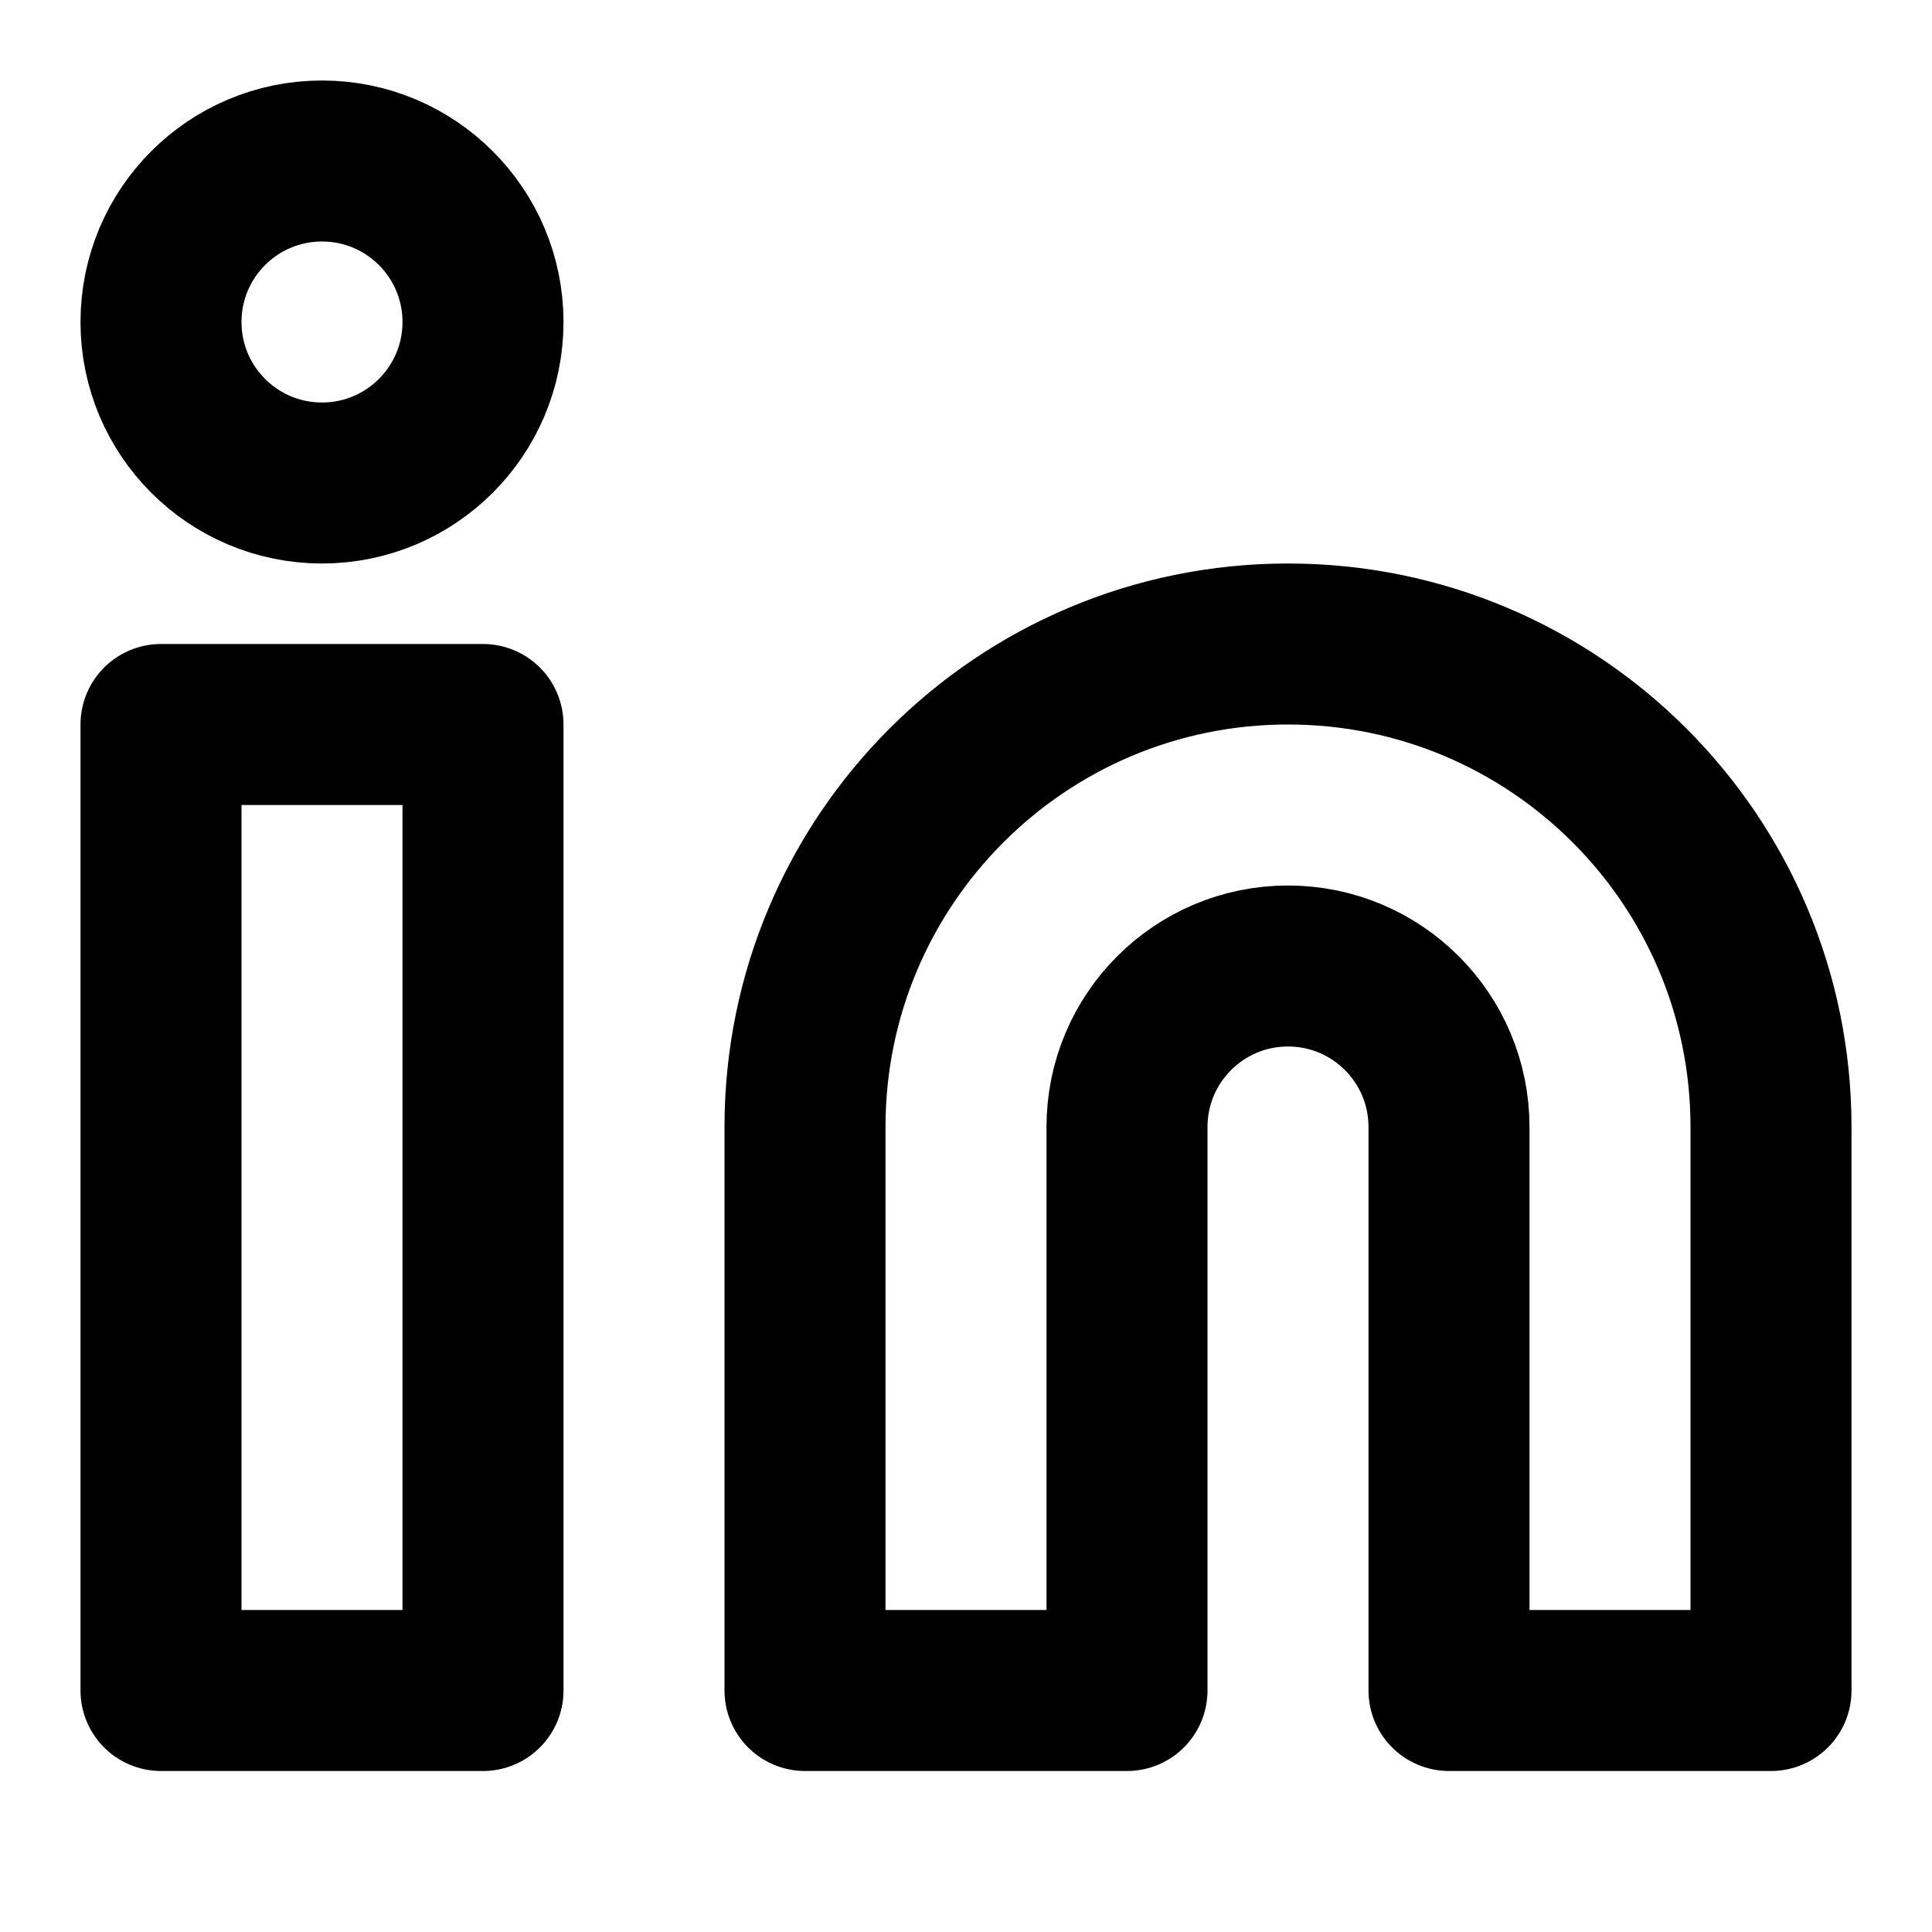
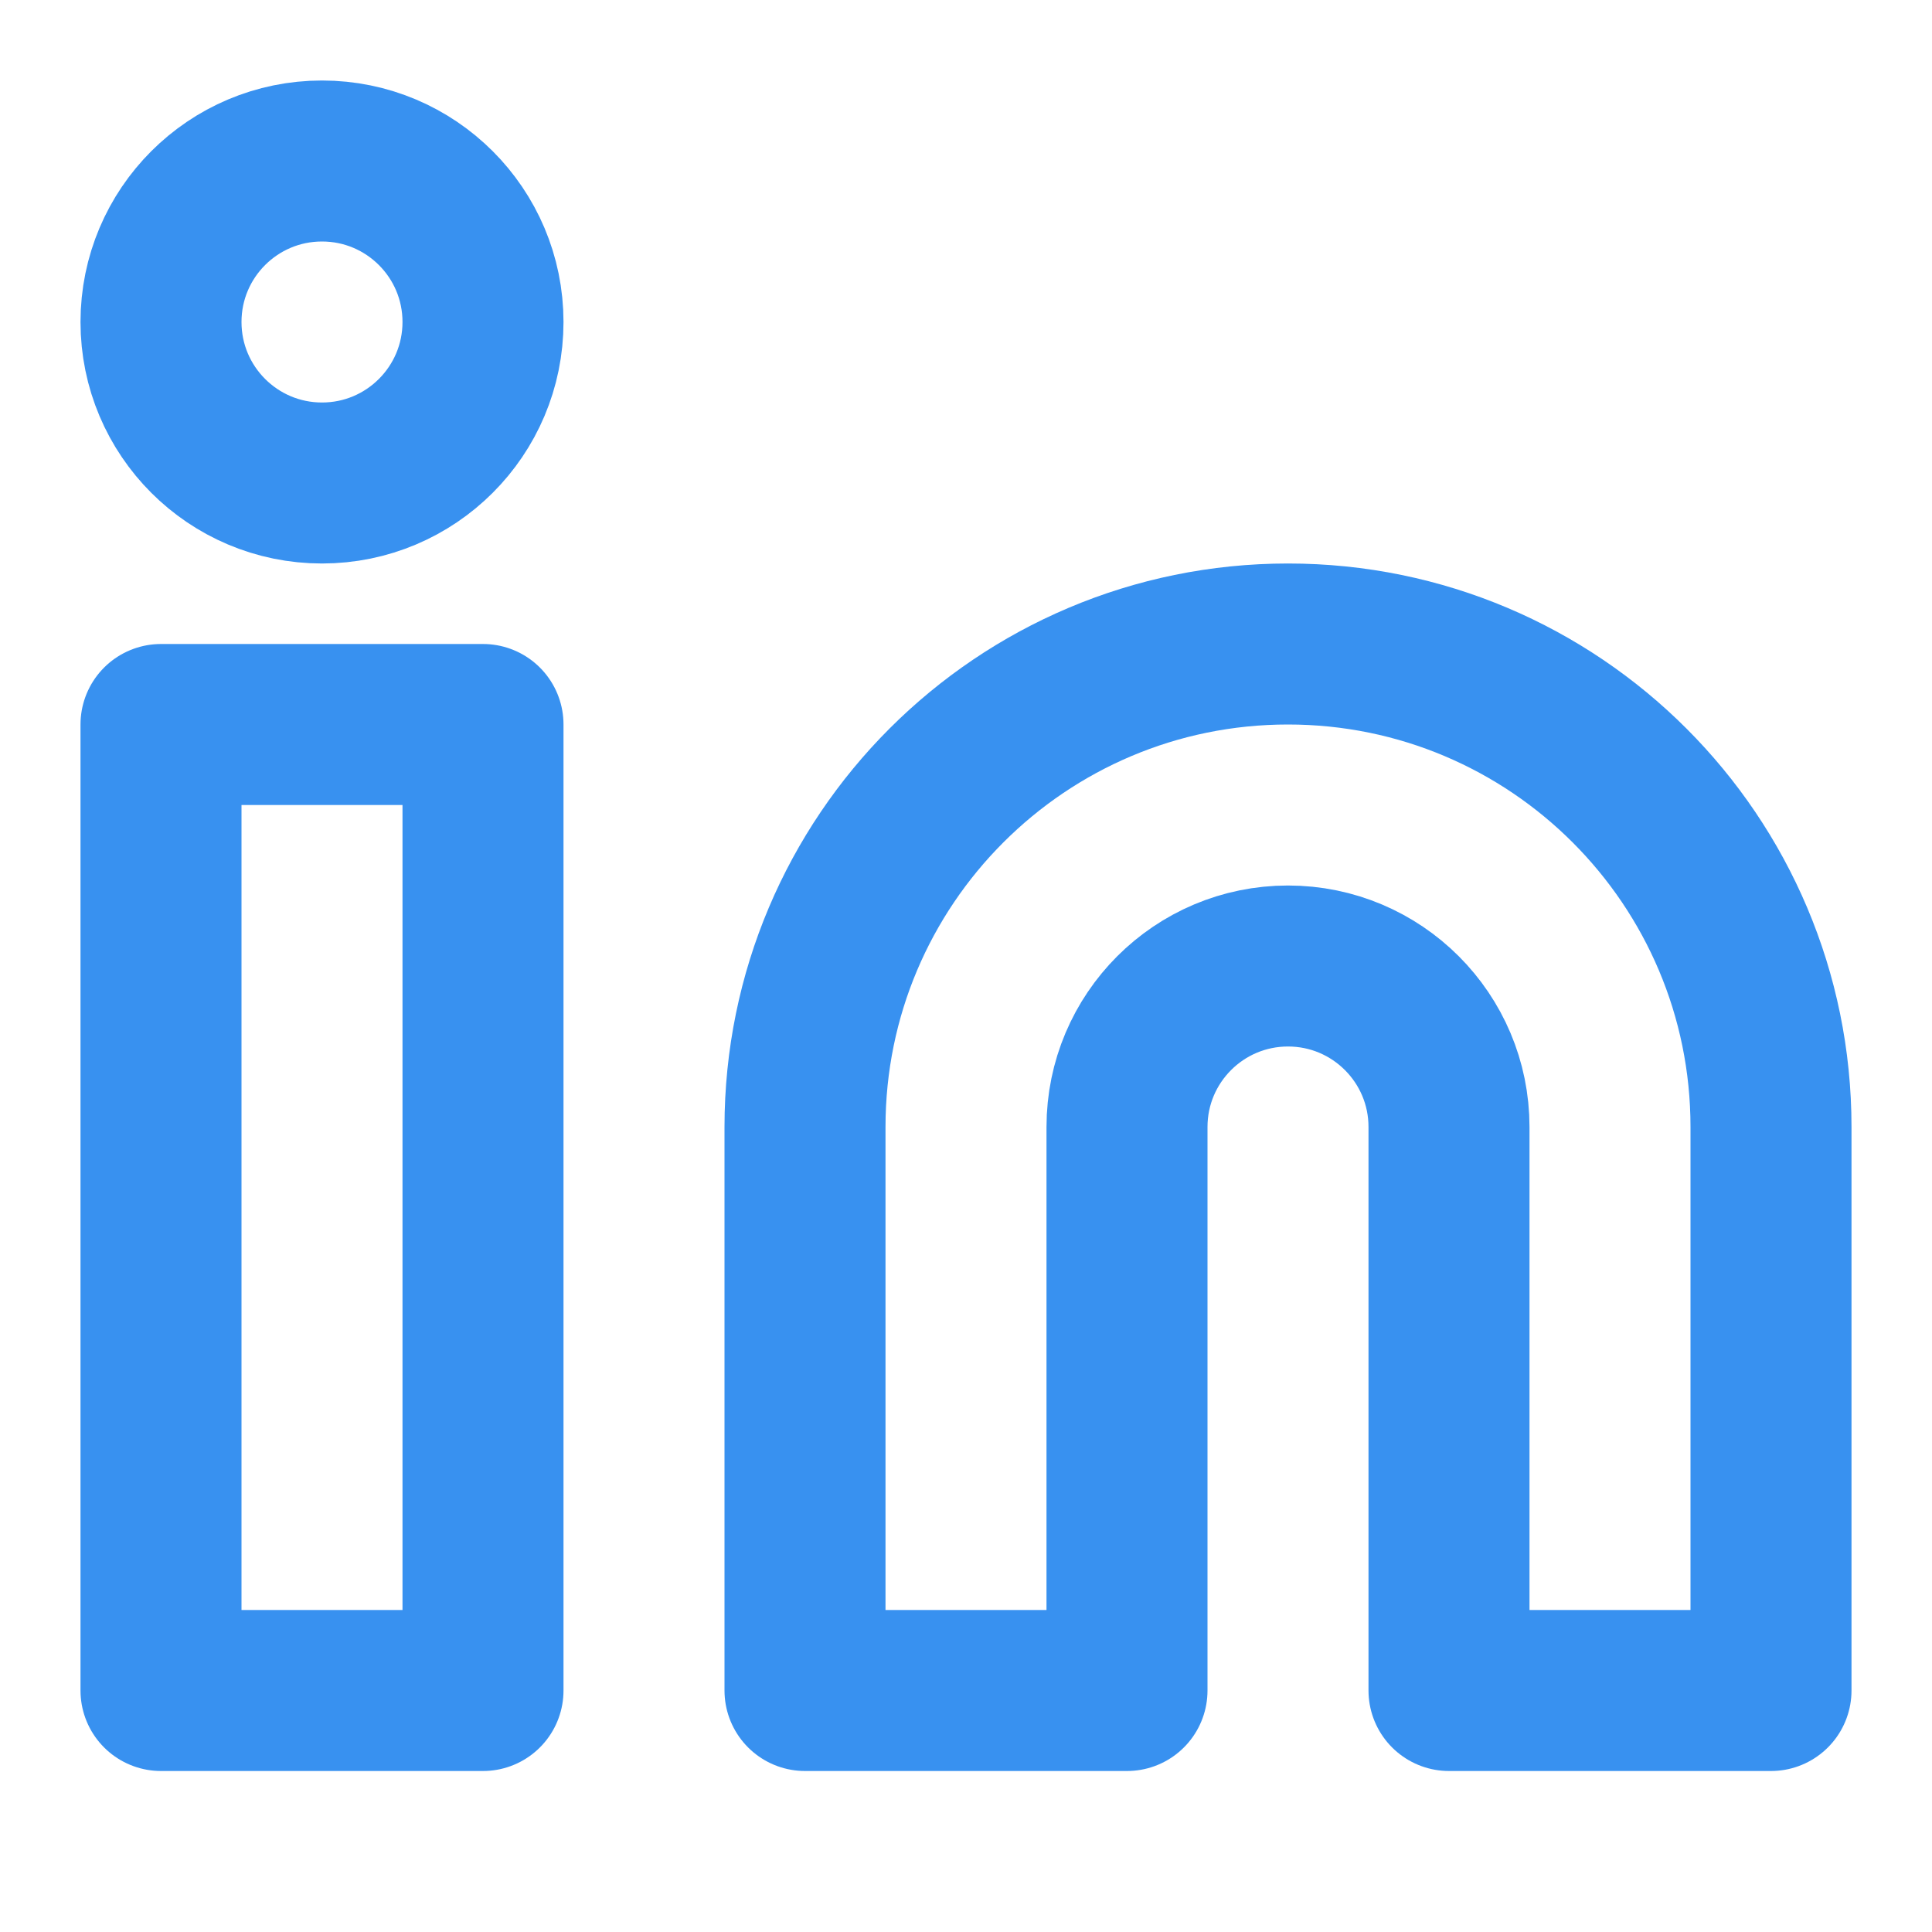
- <svg xmlns="http://www.w3.org/2000/svg" viewBox="0 0 24 24" fill="none" stroke="currentColor" stroke-width="2" stroke-linecap="round" stroke-linejoin="round">
+ <svg xmlns="http://www.w3.org/2000/svg" viewBox="0 0 24 24" fill="none" stroke="#3891f0" stroke-width="2" stroke-linecap="round" stroke-linejoin="round">
  <path d="M16 8a6 6 0 0 1 6 6v7h-4v-7a2 2 0 0 0-2-2 2 2 0 0 0-2 2v7h-4v-7a6 6 0 0 1 6-6z" />
  <rect x="2" y="9" width="4" height="12" />
  <circle cx="4" cy="4" r="2" />
</svg>
